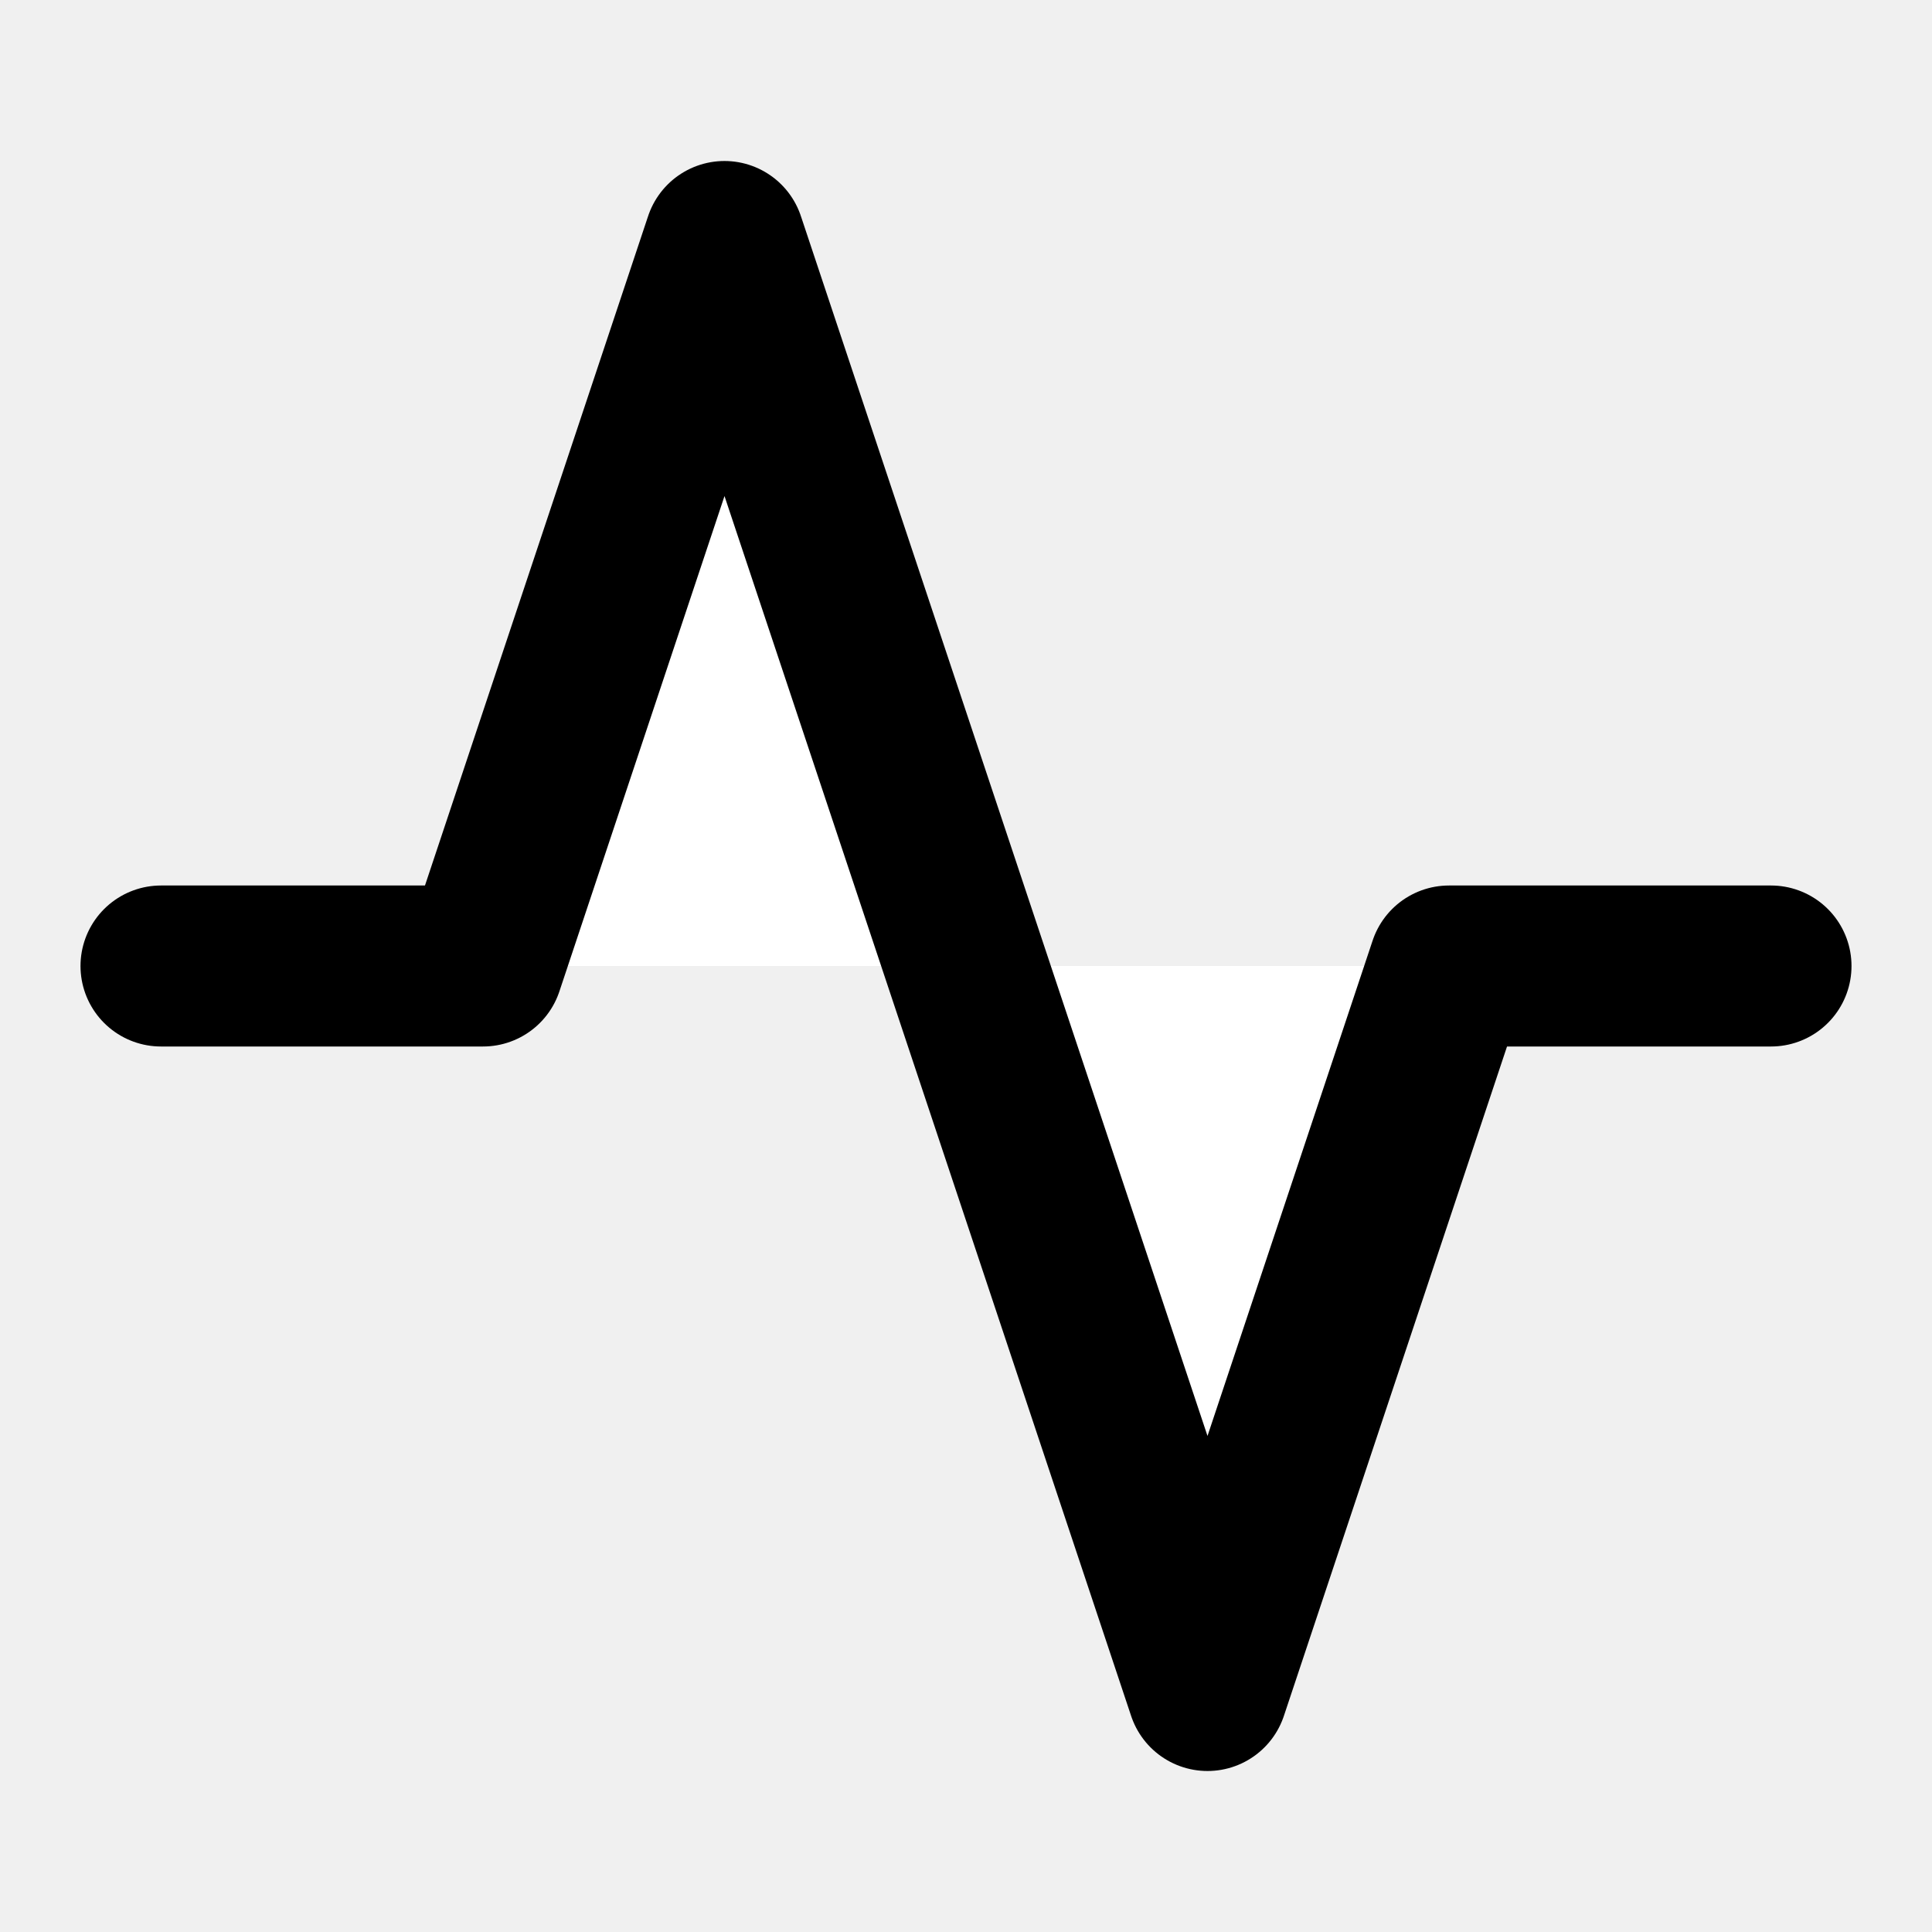
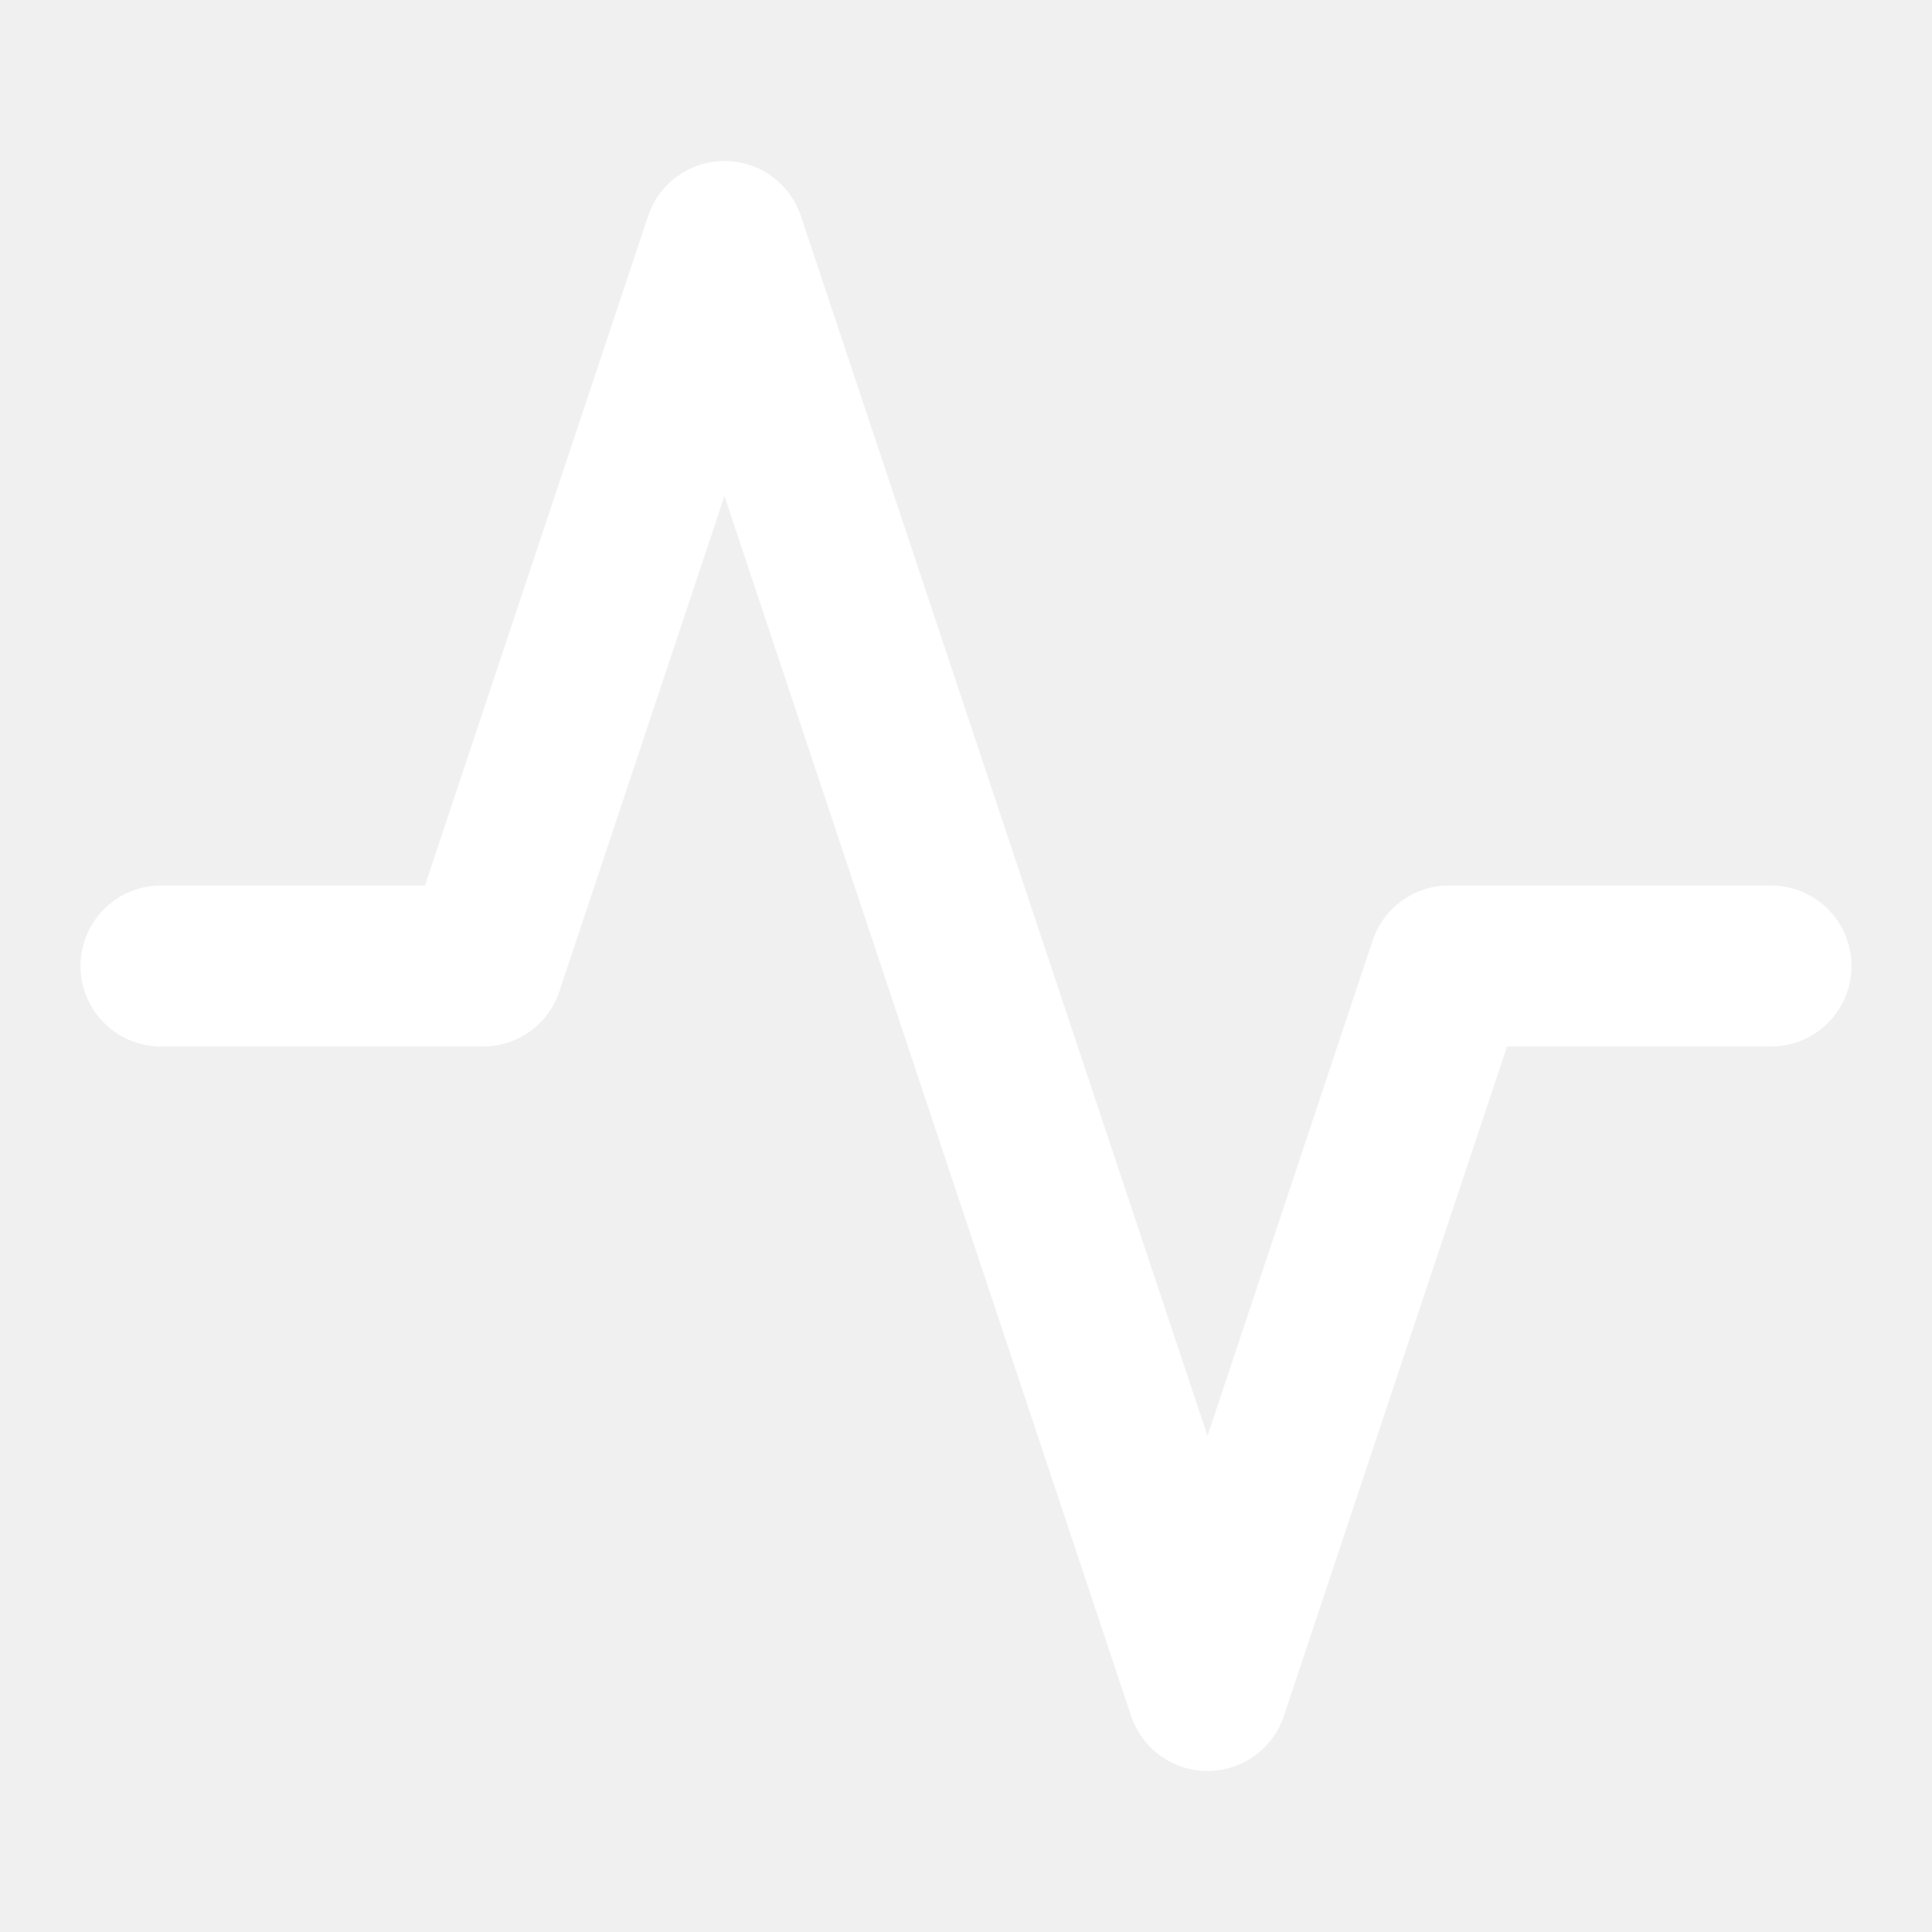
- <svg xmlns="http://www.w3.org/2000/svg" width="24" height="24" viewBox="0 0 24 24" fill="#FFFFFF" stroke="currentColor" stroke-width="2" stroke-linecap="round" stroke-linejoin="round" class="feather feather-activity">
+ <svg xmlns="http://www.w3.org/2000/svg" width="24" height="24" viewBox="0 0 24 24" fill="none" stroke="#FFFFFF" stroke-width="2" stroke-linecap="round" stroke-linejoin="round" class="feather feather-activity">
  <polyline points="22 12 18 12 15 21 9 3 6 12 2 12" />
</svg>
